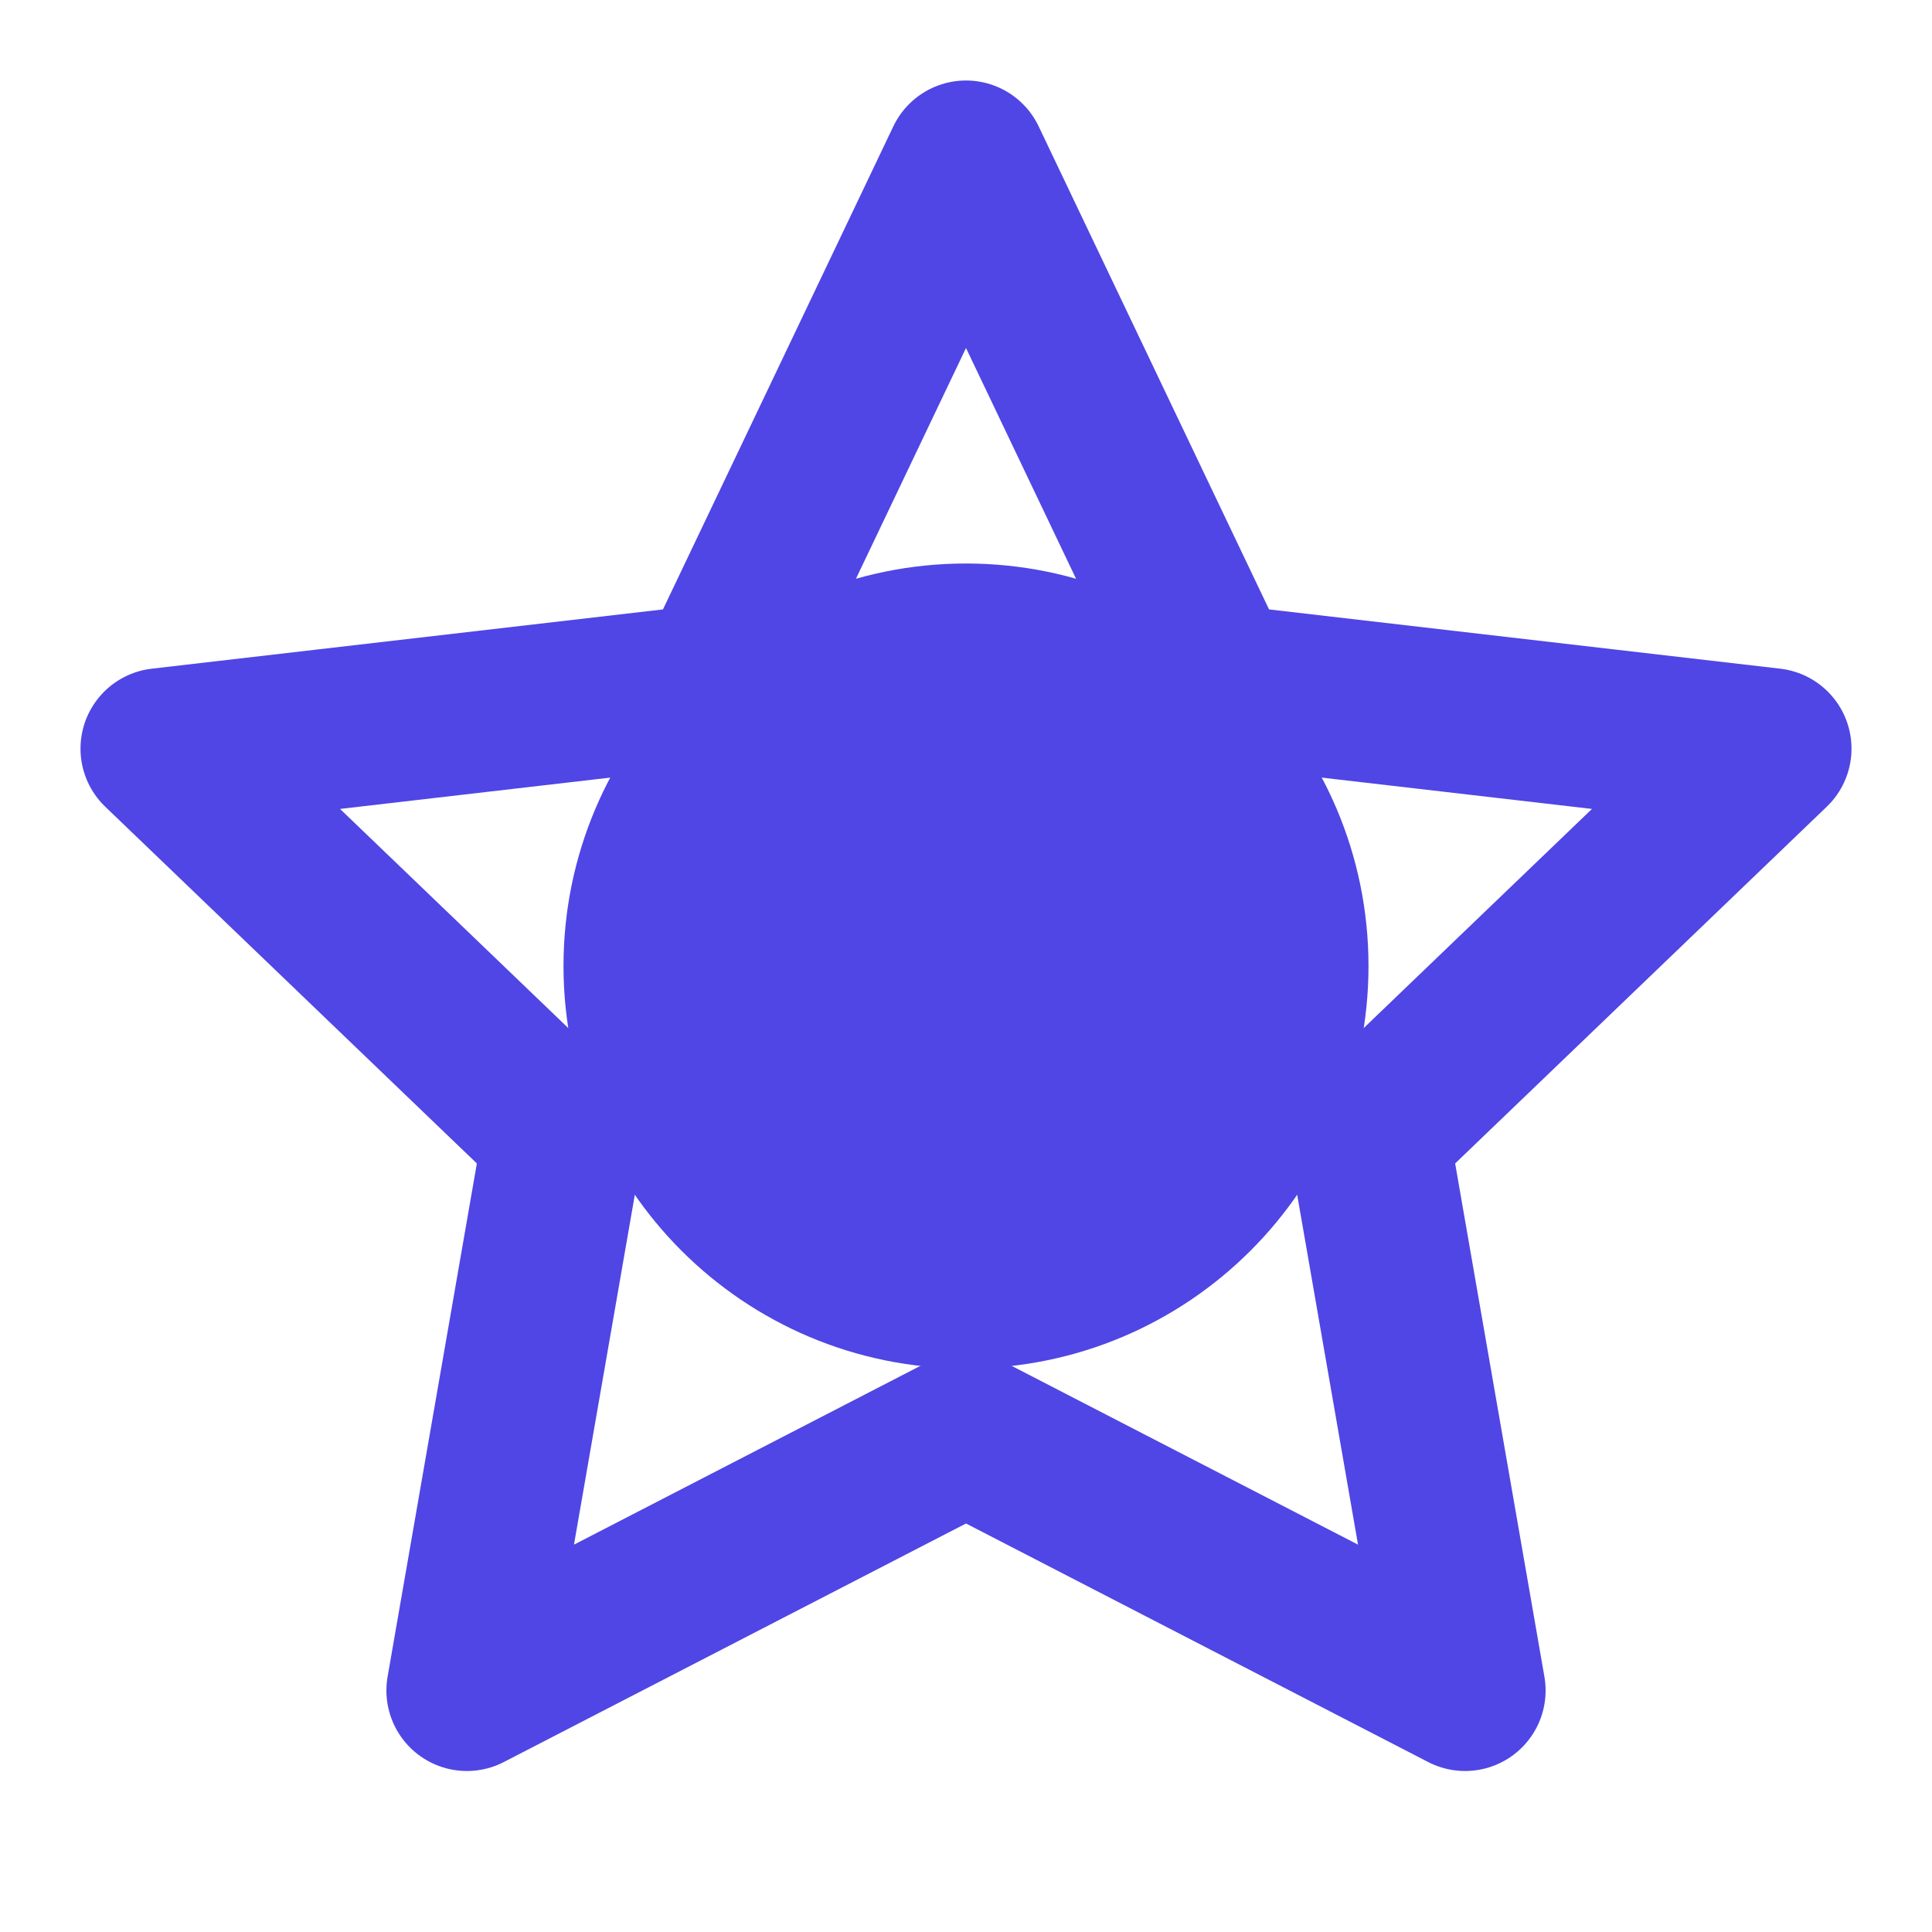
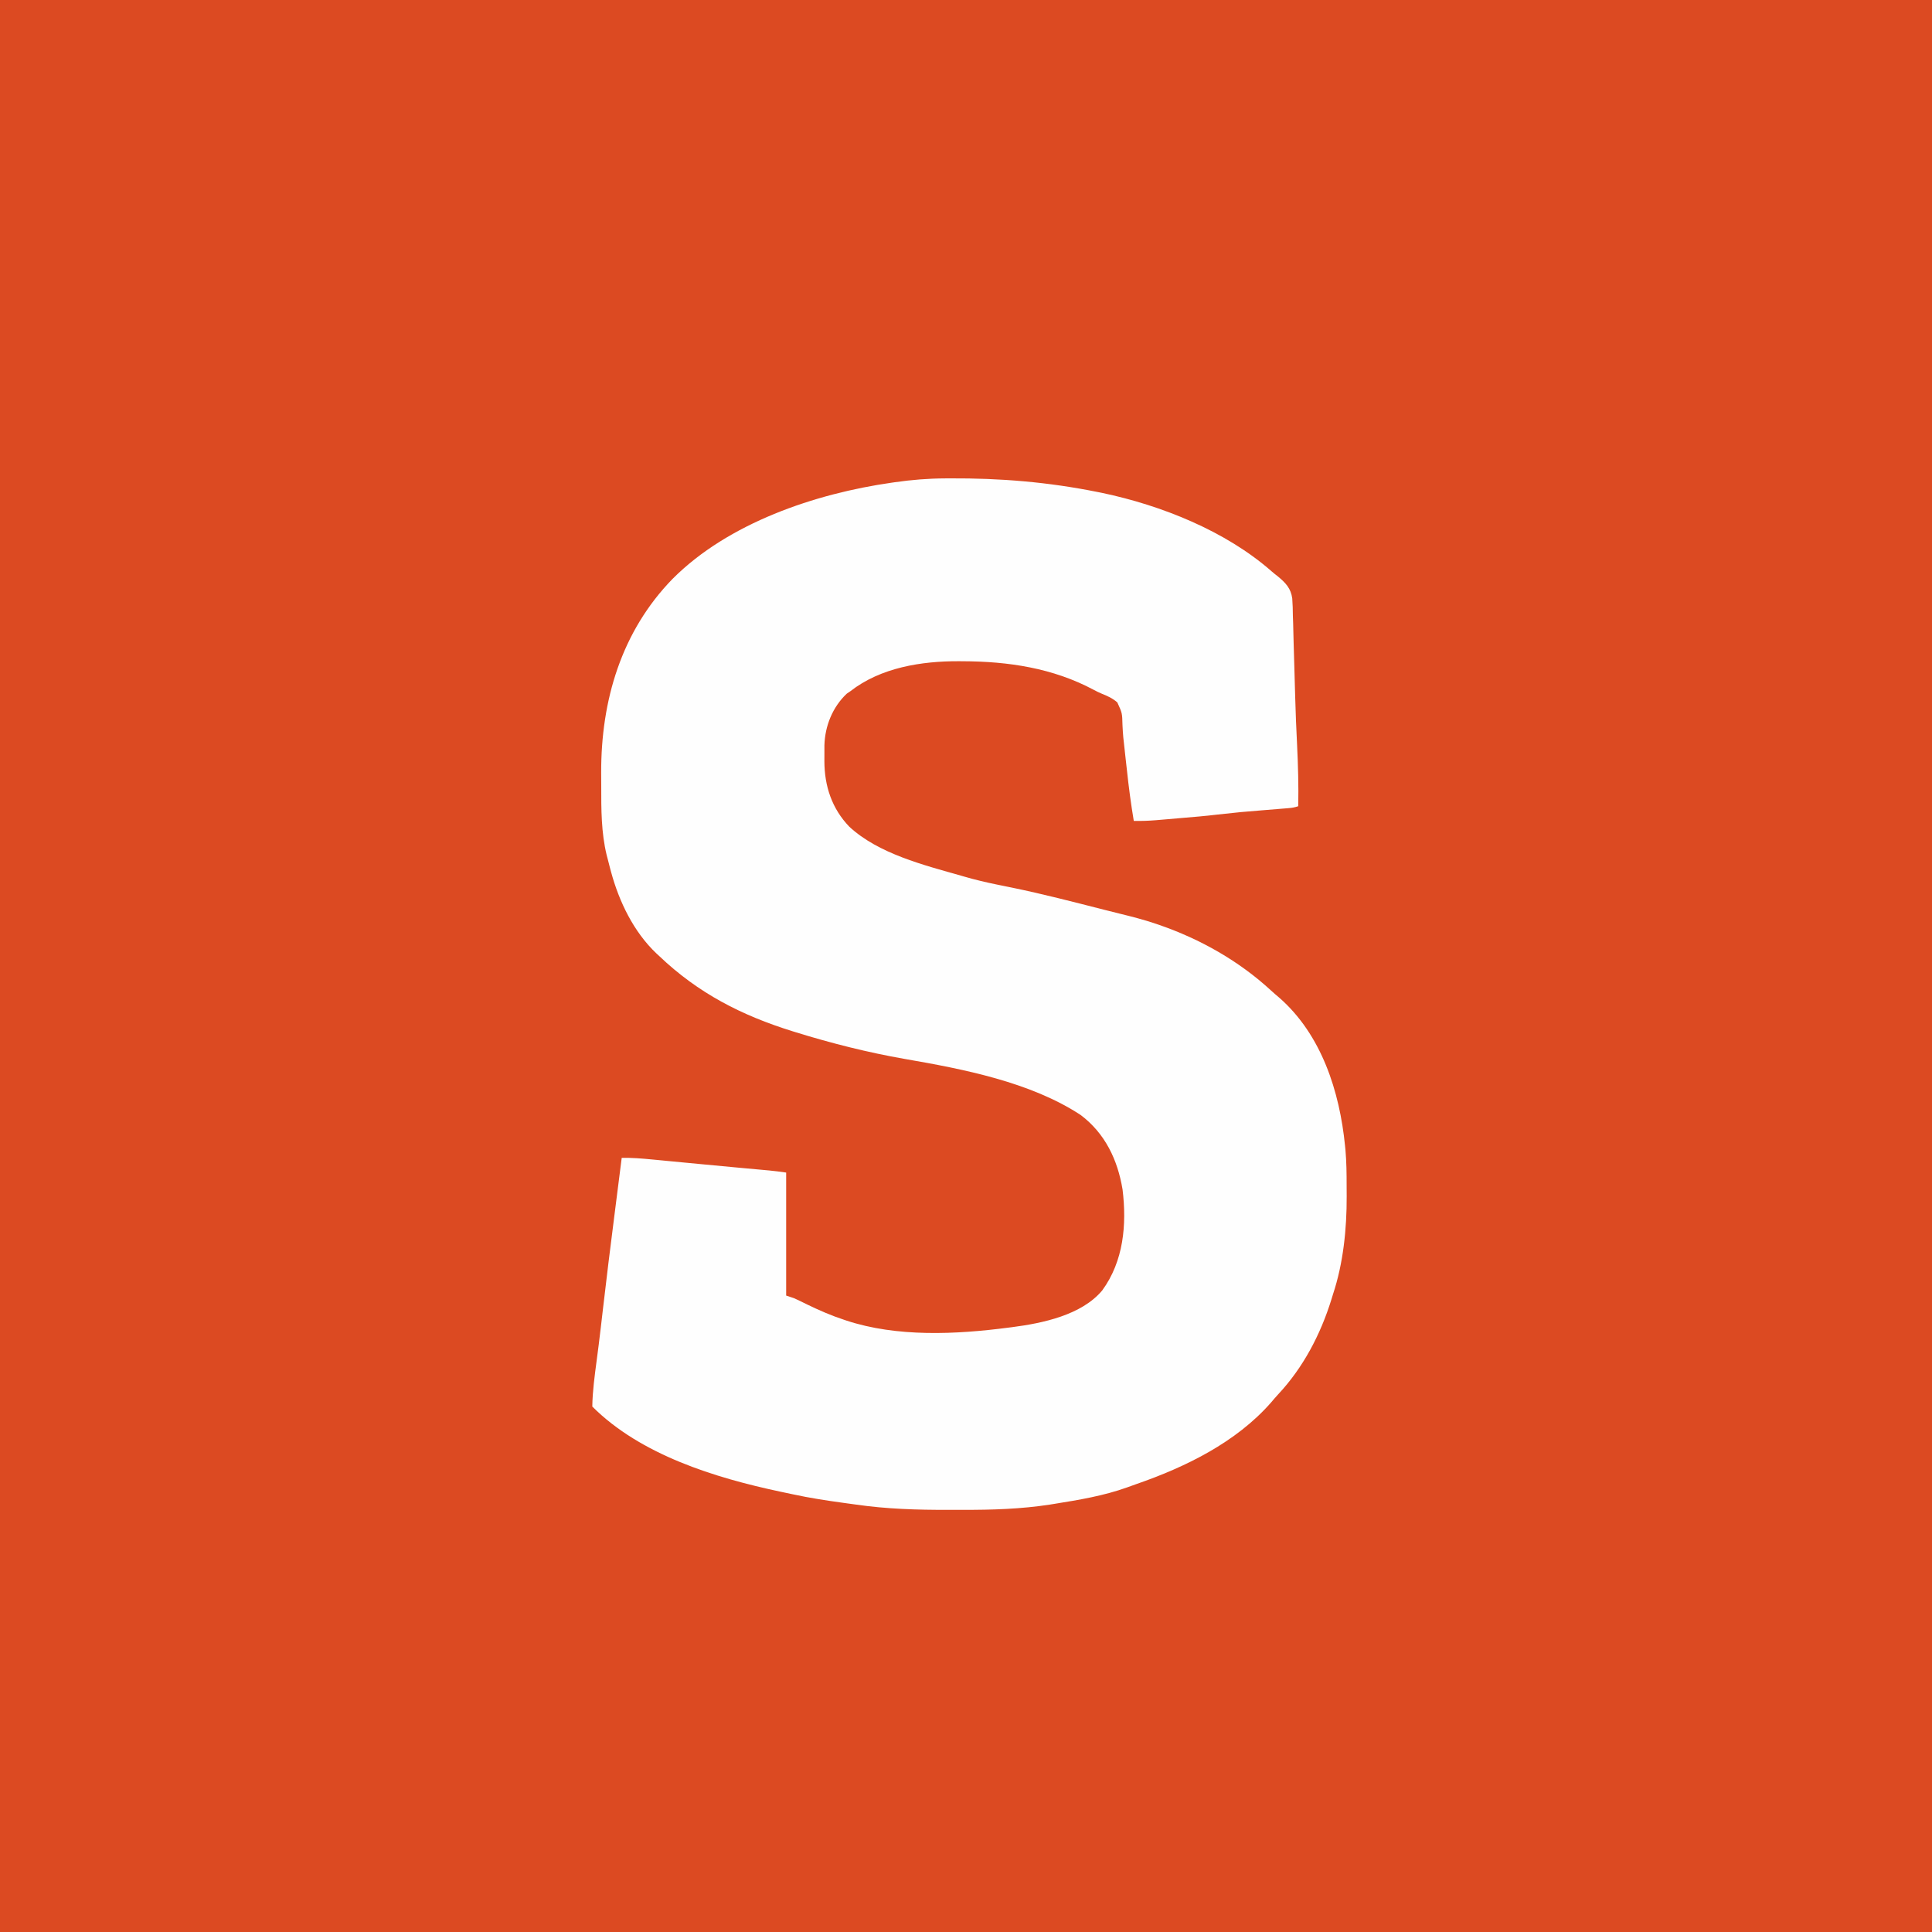
- <svg xmlns="http://www.w3.org/2000/svg" width="44" height="44" viewBox="0 0 24 24" fill="none" stroke="#4f46e5" stroke-width="2" stroke-linecap="round" stroke-linejoin="round">
-   <path d="M12 17.8L5.8 21L7 14.1L2 9.3L8.9 8.5L12 2L15.1 8.5L22 9.3L17 14.1L18.2 21L12 17.8Z" />
-   <circle cx="12" cy="12" r="4" fill="#4f46e5" stroke="#4f46e5" />
+ <svg xmlns="http://www.w3.org/2000/svg" baseProfile="tiny-ps" version="1.2" width="1445" height="1445">
+   <path d="M0 0 C476.85 0 953.7 0 1445 0 C1445 476.85 1445 953.7 1445 1445 C968.15 1445 491.3 1445 0 1445 C0 968.15 0 491.3 0 0 Z " fill="#DC4A22" transform="translate(0,0)" />
+   <path d="M0 0 C1.12 -0.01 2.23 -0.01 3.38 -0.02 C41.15 -0.21 76.81 2.74 113.82 10.2 C114.86 10.41 115.9 10.62 116.96 10.83 C161.35 20.12 209.54 39.34 243.83 69.46 C245.42 70.85 247.07 72.16 248.73 73.45 C254.39 78.13 258.33 82.3 259.33 89.77 C259.67 94.06 259.76 98.33 259.8 102.63 C259.86 104.53 259.93 106.42 260 108.32 C260.18 113.35 260.29 118.38 260.38 123.41 C260.49 128.6 260.67 133.8 260.84 138.99 C261.1 147.11 261.33 155.23 261.53 163.34 C261.83 175.27 262.35 187.18 262.94 199.09 C263.68 214.47 264.13 229.81 263.82 245.2 C261.17 246.09 259.19 246.43 256.44 246.65 C255.55 246.73 254.67 246.8 253.75 246.87 C252.8 246.95 251.84 247.03 250.85 247.11 C249.85 247.19 248.85 247.27 247.82 247.36 C244.61 247.62 241.41 247.88 238.2 248.14 C220.73 249.55 220.73 249.55 203.3 251.45 C194.21 252.56 185.08 253.29 175.96 254.06 C172.8 254.33 169.65 254.6 166.49 254.88 C164.46 255.05 162.42 255.23 160.39 255.4 C159.46 255.48 158.53 255.56 157.57 255.64 C151.97 256.11 146.45 256.28 140.82 256.2 C138.68 243.45 137 230.7 135.64 217.85 C135.32 214.89 134.98 211.93 134.64 208.97 C132.79 192.63 132.79 192.63 132.36 184.48 C132.15 175.49 132.15 175.49 128.49 167.56 C125.04 164.52 121.18 162.74 116.94 161.07 C114.82 160.2 112.83 159.21 110.8 158.12 C80.32 141.85 47 136.87 12.76 136.77 C11.92 136.76 11.07 136.75 10.2 136.75 C-17.89 136.61 -48.49 141.47 -71.18 159.2 C-72.06 159.8 -72.95 160.4 -73.86 161.02 C-84.5 171.07 -90.16 185.2 -90.57 199.64 C-90.58 201.63 -90.59 203.62 -90.57 205.62 C-90.55 207.63 -90.57 209.65 -90.59 211.67 C-90.53 230.13 -84.96 246.98 -72.01 260.46 C-50.22 280.75 -16.06 289.26 11.82 297.2 C12.92 297.52 12.92 297.52 14.05 297.85 C22.12 300.2 30.25 302.11 38.49 303.8 C39.2 303.94 39.91 304.09 40.64 304.24 C41.37 304.39 42.11 304.54 42.86 304.69 C44.41 305.01 45.96 305.32 47.51 305.64 C48.29 305.8 49.07 305.96 49.88 306.12 C72.96 310.87 95.76 316.81 118.58 322.62 C122.56 323.63 126.54 324.63 130.53 325.61 C139.39 327.79 148.17 330.02 156.82 332.95 C157.82 333.29 158.82 333.63 159.85 333.98 C190.66 344.63 219.58 361 243.57 383.13 C245.59 384.99 247.66 386.75 249.76 388.52 C281.28 416.23 294.78 458.59 298.82 499.2 C298.92 500.14 299.01 501.08 299.11 502.05 C299.92 511.11 300.01 520.14 300.01 529.23 C300.01 531.8 300.03 534.38 300.05 536.95 C300.13 561.32 297.52 587 289.82 610.2 C289.4 611.58 288.98 612.96 288.55 614.34 C280.43 640.37 267.58 664.96 248.89 684.98 C247.03 686.98 245.27 689.04 243.51 691.14 C217.39 720.99 179.38 739.53 142.6 752.24 C140.33 753.03 138.08 753.84 135.84 754.67 C118.41 760.94 99.88 764.04 81.64 766.95 C80.42 767.15 79.2 767.35 77.94 767.55 C56.34 770.86 34.74 771.53 12.93 771.46 C9.31 771.45 5.7 771.46 2.08 771.47 C-20.96 771.53 -43.98 770.84 -66.82 767.54 C-69.76 767.12 -72.71 766.73 -75.66 766.33 C-88.7 764.55 -101.63 762.58 -114.49 759.78 C-117.51 759.13 -120.54 758.5 -123.56 757.86 C-172.26 747.51 -227.93 730.44 -264.18 694.2 C-264.01 682.71 -262.42 671.27 -260.93 659.89 C-260.52 656.79 -260.12 653.69 -259.72 650.59 C-259.61 649.72 -259.5 648.85 -259.38 647.95 C-258.25 638.97 -257.22 629.98 -256.18 620.98 C-253.53 597.94 -250.67 574.93 -247.73 551.92 C-247.1 546.96 -246.47 541.99 -245.84 537.03 C-244.62 527.42 -243.4 517.81 -242.18 508.2 C-234.65 508.05 -227.3 508.65 -219.81 509.38 C-217.83 509.56 -215.85 509.75 -213.87 509.94 C-211.06 510.2 -208.26 510.48 -205.45 510.75 C-201.85 511.09 -198.24 511.44 -194.64 511.78 C-190.29 512.19 -185.94 512.61 -181.59 513.02 C-172.94 513.85 -164.29 514.66 -155.63 515.46 C-154.13 515.6 -154.13 515.6 -152.59 515.74 C-148.87 516.08 -145.15 516.42 -141.43 516.76 C-138.96 516.99 -136.49 517.21 -134.02 517.44 C-133.31 517.5 -132.61 517.57 -131.89 517.63 C-127.62 518.03 -123.43 518.59 -119.18 519.2 C-119.18 549.56 -119.18 579.92 -119.18 611.2 C-117.2 611.86 -115.22 612.52 -113.18 613.2 C-111.62 613.9 -110.08 614.62 -108.56 615.38 C-107.71 615.79 -106.87 616.2 -106 616.63 C-105.11 617.07 -104.22 617.5 -103.3 617.95 C-94.41 622.24 -85.56 626.13 -76.18 629.2 C-75.2 629.53 -75.2 629.53 -74.21 629.87 C-36.36 642.38 7.85 640.3 46.82 635.2 C47.85 635.07 48.89 634.95 49.95 634.81 C72.64 631.87 101.76 625.8 117.18 607.39 C133.19 585.5 135.64 558.23 132.42 531.87 C128.75 509.68 119.41 489.96 101.11 476.15 C63.62 451.54 13.28 441.78 -30.3 434.25 C-57.97 429.42 -85.35 422.51 -112.18 414.2 C-113.12 413.91 -113.12 413.91 -114.08 413.61 C-152.43 401.72 -184.97 385.07 -214.18 357.2 C-214.84 356.59 -215.51 355.98 -216.19 355.35 C-233.23 339.23 -244.14 316.55 -250.18 294.2 C-250.38 293.45 -250.59 292.69 -250.8 291.91 C-251.49 289.33 -252.15 286.73 -252.8 284.14 C-253.01 283.36 -253.21 282.57 -253.43 281.77 C-257.5 264.99 -257.52 247.53 -257.49 230.37 C-257.49 226.97 -257.51 223.57 -257.54 220.18 C-257.69 166.04 -242.45 114.53 -204.18 75.2 C-162.48 33.33 -97.49 11.38 -40.18 3.2 C-39.49 3.1 -38.8 3 -38.09 2.9 C-25.41 1.06 -12.81 0.05 0 0 Z " fill="#FEFEFE" transform="translate(707.1758,357.7969)" />
</svg>
